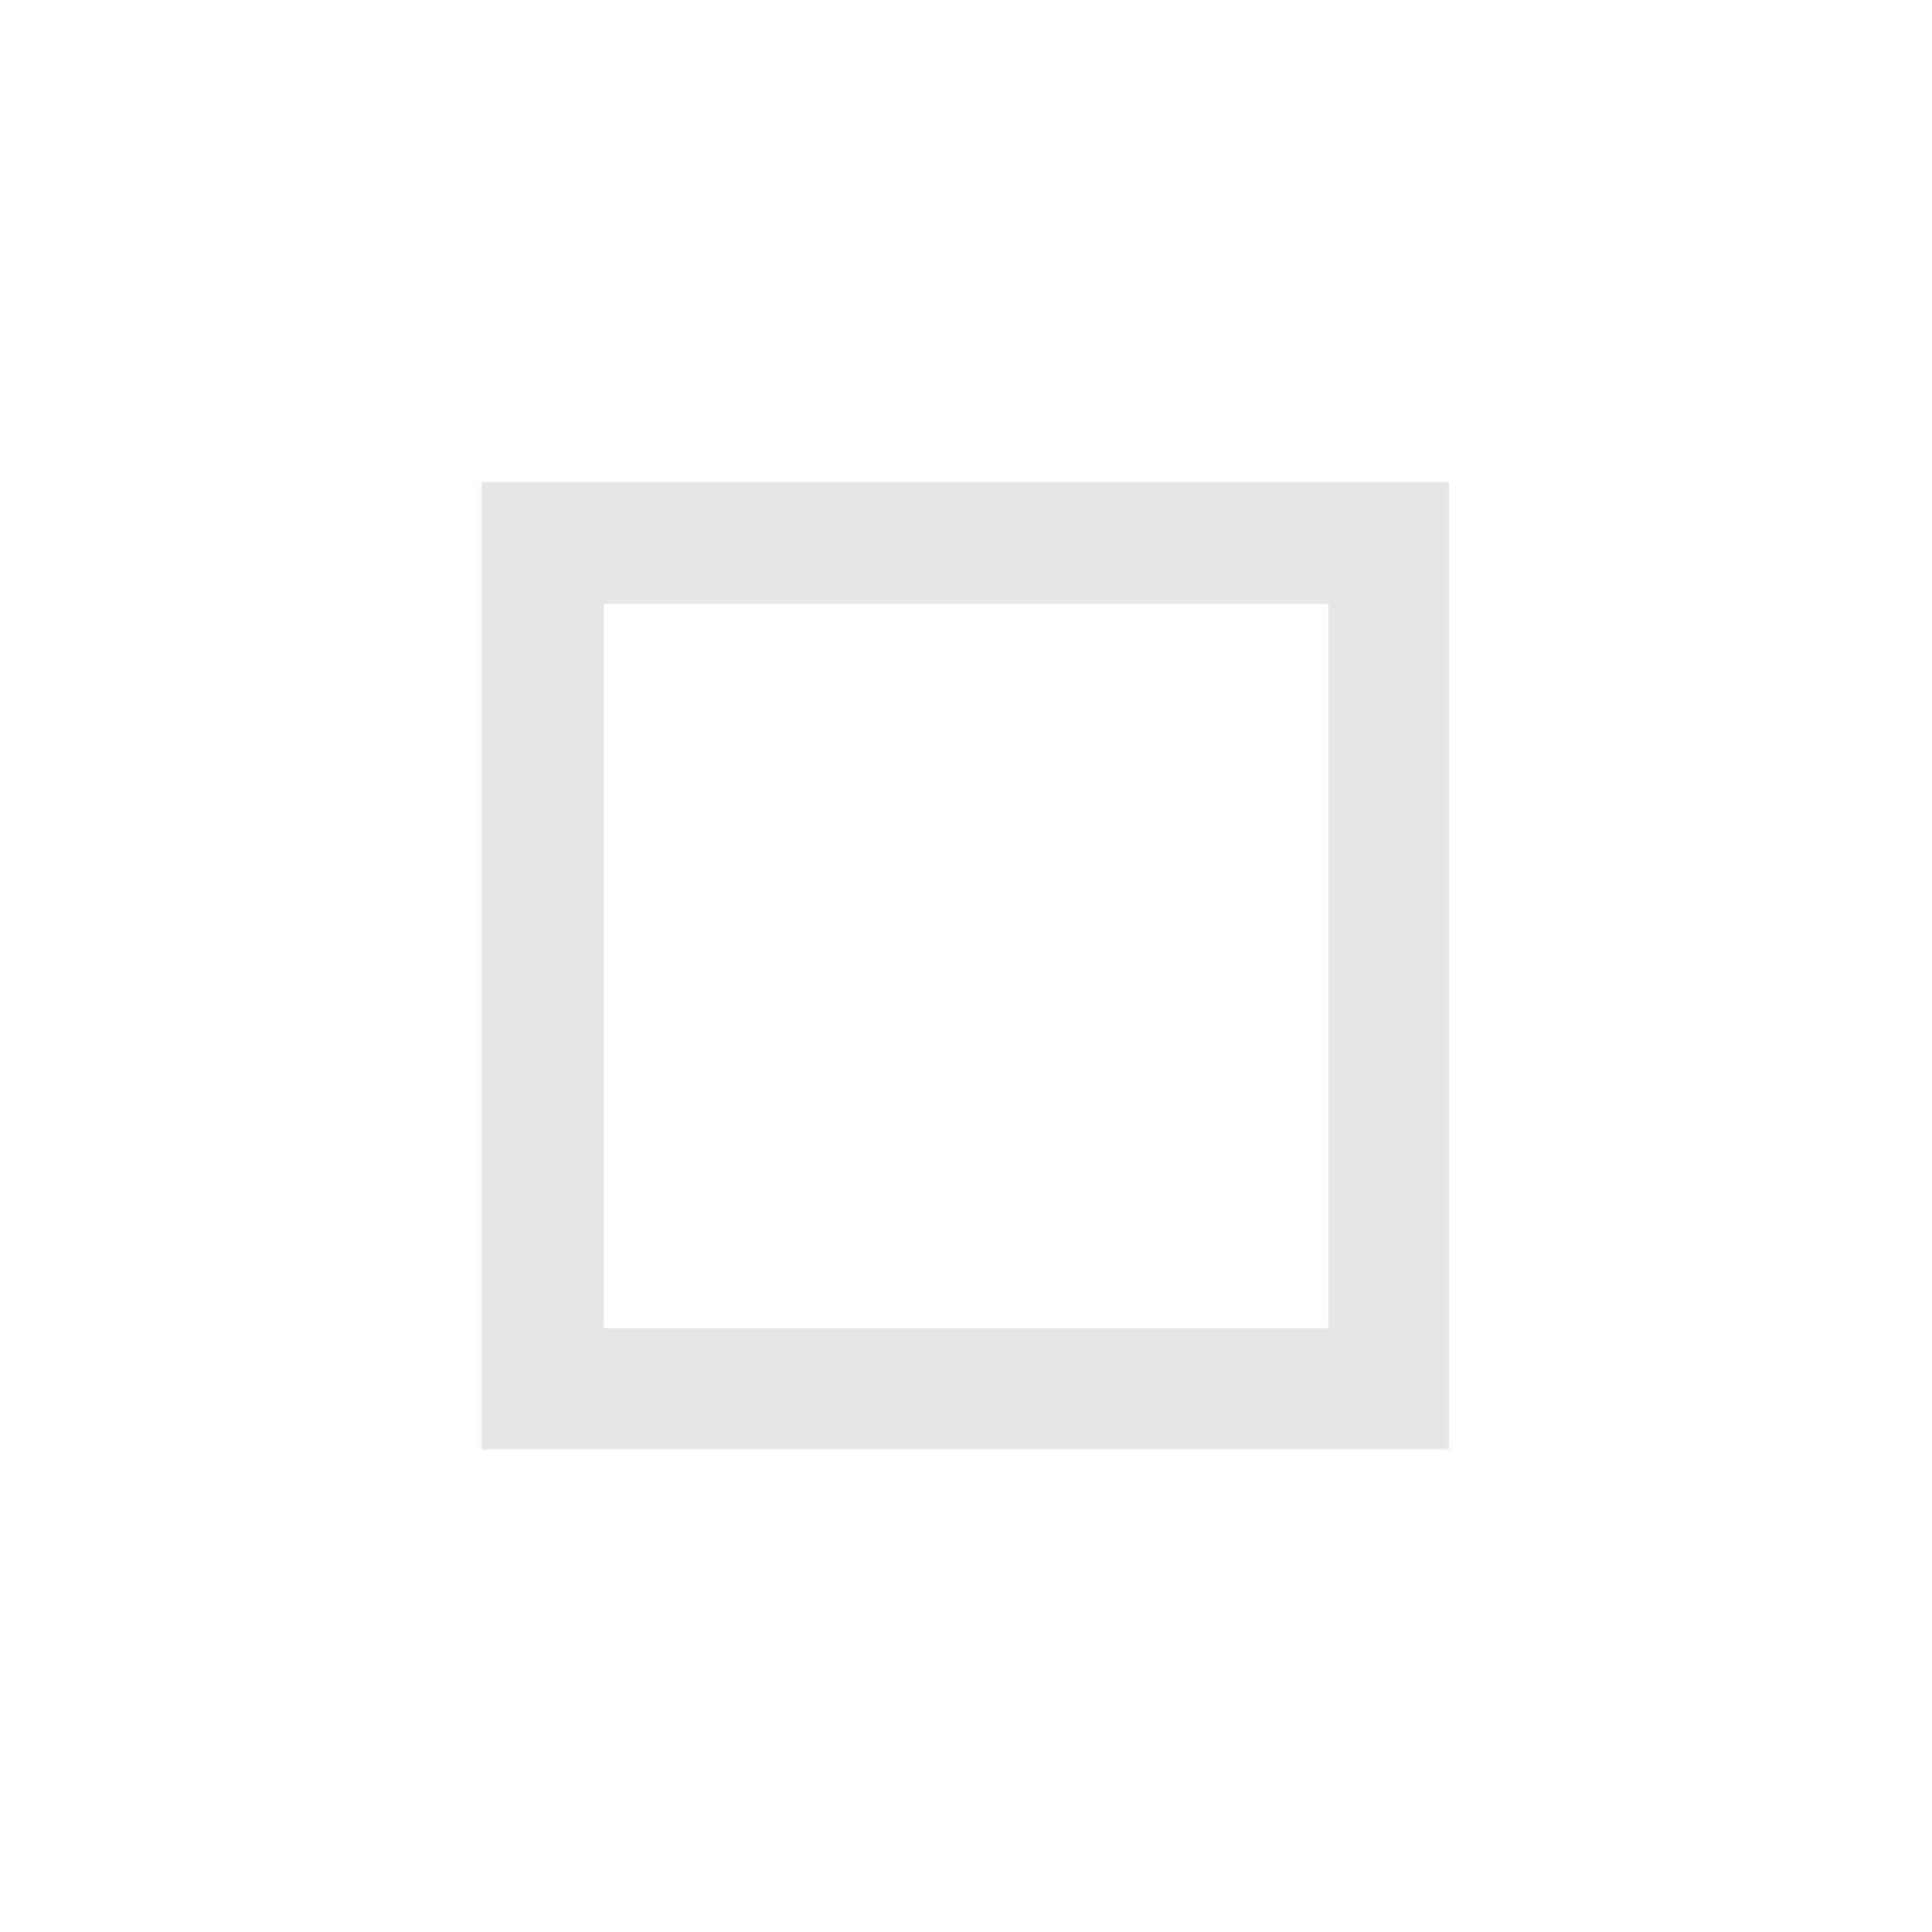
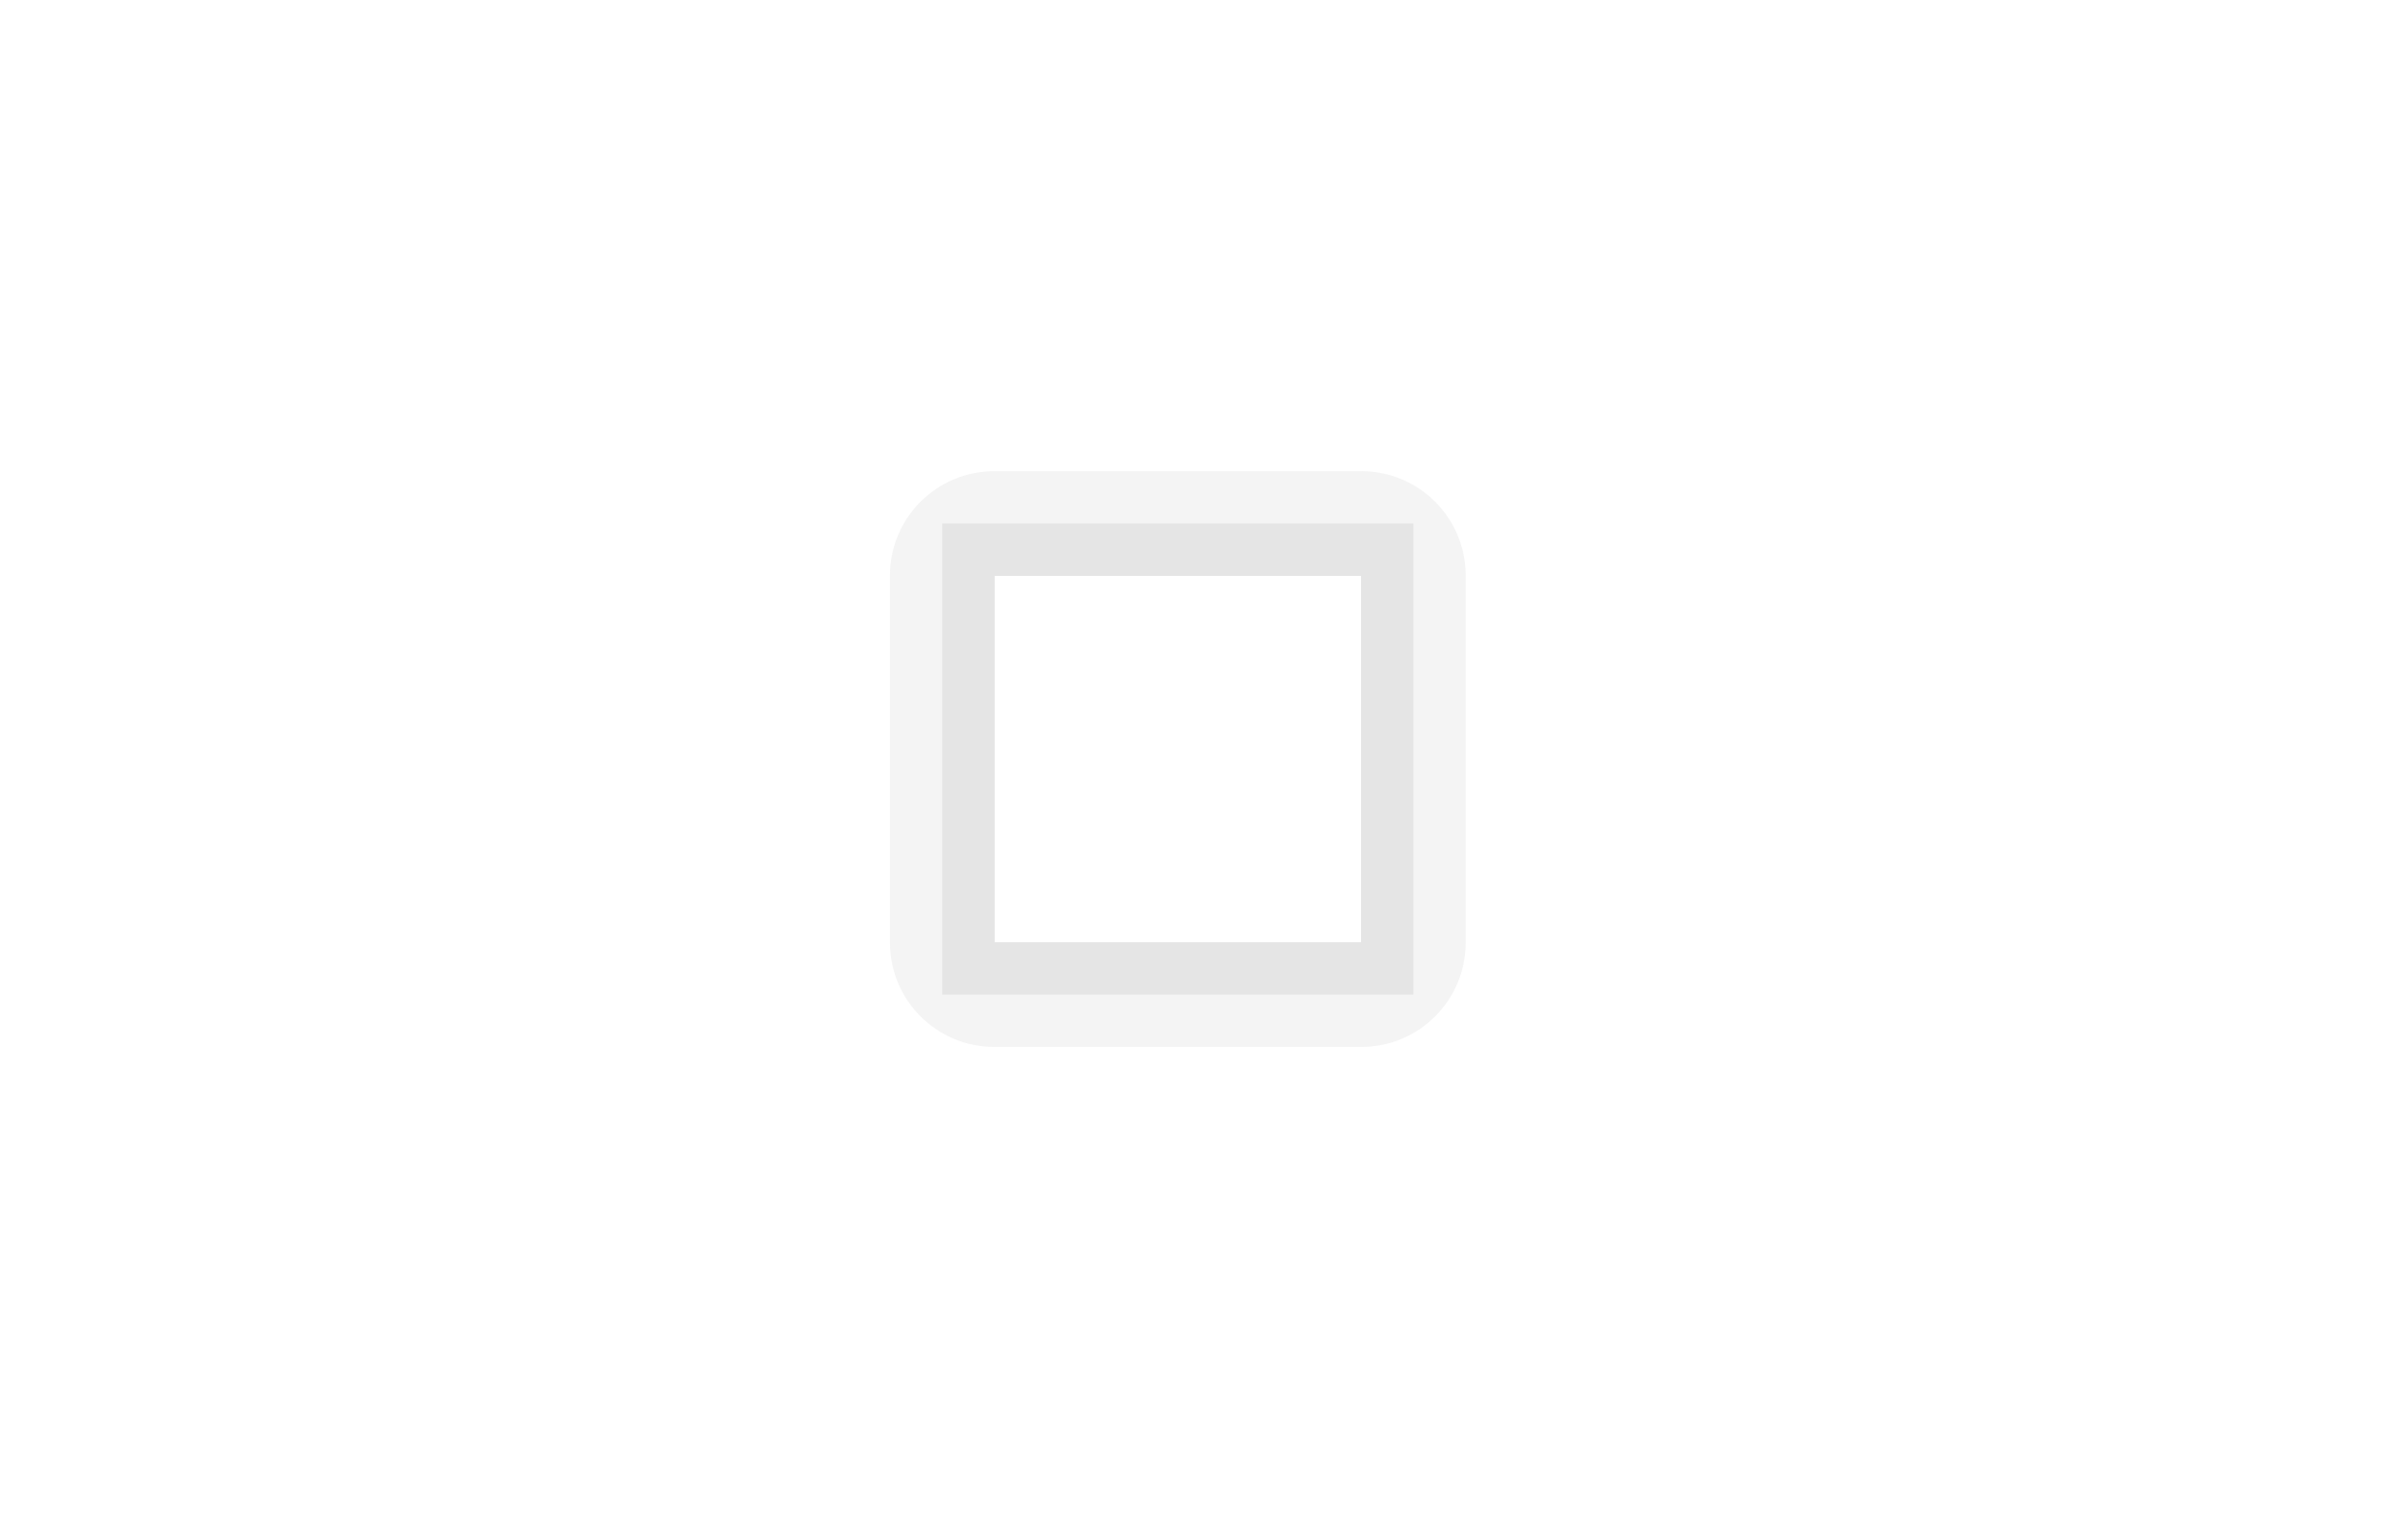
- <svg xmlns="http://www.w3.org/2000/svg" height="16px" viewBox="0 0 16 16" width="16px" version="1.1" id="svg4">
-   <defs id="defs8" />
-   <path d="m 3.988,3.992 v 8.012 H 12 V 3.992 Z M 5,5 h 6 v 6 H 5 Z" fill="#2e3436" id="path2" style="fill:#e6e6e6" />
+ <svg xmlns="http://www.w3.org/2000/svg" viewBox="0 0 46 29" version="1.1" id="svg5" width="46" height="29" xml:space="preserve">
+   <defs id="defs9">
+     <style type="text/css" id="current-color-scheme-36">
+       .ColorScheme-Text {
+         color:#eff0f1;
+       }
+       .ColorScheme-NegativeText {
+         color:#da4453;
+       }
+       </style>
+     <style type="text/css" id="current-color-scheme-367">
+       .ColorScheme-Text {
+         color:#eff0f1;
+       }
+       .ColorScheme-NegativeText {
+         color:#da4453;
+       }
+       </style>
+     <style type="text/css" id="current-color-scheme-5">
+       .ColorScheme-Text {
+         color:#eff0f1;
+       }
+       .ColorScheme-NegativeText {
+         color:#da4453;
+       }
+       </style>
+     <style type="text/css" id="current-color-scheme-36-3">
+       .ColorScheme-Text {
+         color:#eff0f1;
+       }
+       .ColorScheme-NegativeText {
+         color:#da4453;
+       }
+       </style>
+     <style type="text/css" id="current-color-scheme-62">
+       .ColorScheme-Text {
+         color:#eff0f1;
+       }
+       .ColorScheme-NegativeText {
+         color:#da4453;
+       }
+       </style>
+     <style type="text/css" id="current-color-scheme-5-9">
+       .ColorScheme-Text {
+         color:#eff0f1;
+       }
+       .ColorScheme-NegativeText {
+         color:#da4453;
+       }
+       </style>
+     <style type="text/css" id="current-color-scheme-36-3-1">
+       .ColorScheme-Text {
+         color:#eff0f1;
+       }
+       .ColorScheme-NegativeText {
+         color:#da4453;
+       }
+       </style>
+     <style type="text/css" id="current-color-scheme-3675">
+       .ColorScheme-Text {
+         color:#eff0f1;
+       }
+       .ColorScheme-NegativeText {
+         color:#da4453;
+       }
+       </style>
+     <style type="text/css" id="current-color-scheme-53-3">
+       .ColorScheme-Text {
+         color:#eff0f1;
+       }
+       .ColorScheme-NegativeText {
+         color:#da4453;
+       }
+       </style>
+     <style type="text/css" id="current-color-scheme-5-5">
+       .ColorScheme-Text {
+         color:#eff0f1;
+       }
+       .ColorScheme-NegativeText {
+         color:#da4453;
+       }
+       </style>
+     <style type="text/css" id="current-color-scheme-0">
+       .ColorScheme-Text {
+         color:#eff0f1;
+       }
+       .ColorScheme-NegativeText {
+         color:#da4453;
+       }
+       </style>
+     <style type="text/css" id="current-color-scheme-5-6">
+       .ColorScheme-Text {
+         color:#eff0f1;
+       }
+       .ColorScheme-NegativeText {
+         color:#da4453;
+       }
+       </style>
+     <style type="text/css" id="current-color-scheme-36-3-6">
+       .ColorScheme-Text {
+         color:#eff0f1;
+       }
+       .ColorScheme-NegativeText {
+         color:#da4453;
+       }
+       </style>
+     <style type="text/css" id="current-color-scheme-5356-2">
+       .ColorScheme-Text {
+         color:#eff0f1;
+       }
+       .ColorScheme-NegativeText {
+         color:#da4453;
+       }
+       </style>
+     <style type="text/css" id="current-color-scheme-5-2">
+       .ColorScheme-Text {
+         color:#eff0f1;
+       }
+       .ColorScheme-NegativeText {
+         color:#da4453;
+       }
+       </style>
+     <style type="text/css" id="current-color-scheme-36-3-91">
+       .ColorScheme-Text {
+         color:#eff0f1;
+       }
+       .ColorScheme-NegativeText {
+         color:#da4453;
+       }
+       </style>
+     <style type="text/css" id="current-color-scheme-35">
+       .ColorScheme-Text {
+         color:#eff0f1;
+       }
+       .ColorScheme-NegativeText {
+         color:#da4453;
+       }
+       </style>
+     <style type="text/css" id="current-color-scheme-5-6-2">
+       .ColorScheme-Text {
+         color:#eff0f1;
+       }
+       .ColorScheme-NegativeText {
+         color:#da4453;
+       }
+       </style>
+     <style type="text/css" id="current-color-scheme-36-3-2">
+       .ColorScheme-Text {
+         color:#eff0f1;
+       }
+       .ColorScheme-NegativeText {
+         color:#da4453;
+       }
+       </style>
+     <style type="text/css" id="current-color-scheme-535-9">
+       .ColorScheme-Text {
+         color:#eff0f1;
+       }
+       .ColorScheme-NegativeText {
+         color:#da4453;
+       }
+       </style>
+     <style type="text/css" id="current-color-scheme-53-7">
+       .ColorScheme-Text {
+         color:#eff0f1;
+       }
+       .ColorScheme-NegativeText {
+         color:#da4453;
+       }
+       </style>
+     <style type="text/css" id="current-color-scheme-5-62">
+       .ColorScheme-Text {
+         color:#eff0f1;
+       }
+       .ColorScheme-NegativeText {
+         color:#da4453;
+       }
+       </style>
+     <style type="text/css" id="current-color-scheme-36-3-9">
+       .ColorScheme-Text {
+         color:#eff0f1;
+       }
+       .ColorScheme-NegativeText {
+         color:#da4453;
+       }
+       </style>
+   </defs>
+   <style type="text/css" id="current-color-scheme">
+         .ColorScheme-Text {
+             color:#eff0f1;
+         }
+     </style>
+   <style type="text/css" id="current-color-scheme-5356">
+         .ColorScheme-Text {
+             color:#eff0f1;
+         }
+     </style>
+   <style type="text/css" id="current-color-scheme-535">
+         .ColorScheme-Text {
+             color:#eff0f1;
+         }
+     </style>
+   <style type="text/css" id="current-color-scheme-53">
+         .ColorScheme-Text {
+             color:#eff0f1;
+         }
+     </style>
+   <style type="text/css" id="current-color-scheme-3">
+         .ColorScheme-Text {
+             color:#eff0f1;
+         }
+     </style>
+   <style type="text/css" id="current-color-scheme-3-5">
+         .ColorScheme-Text {
+             color:#eff0f1;
+         }
+     </style>
+   <style type="text/css" id="current-color-scheme-3-3">
+         .ColorScheme-Text {
+             color:#eff0f1;
+         }
+     </style>
+   <style type="text/css" id="current-color-scheme-36-35">
+         .ColorScheme-Text {
+             color:#eff0f1;
+         }
+     </style>
+   <style type="text/css" id="current-color-scheme-6">
+         .ColorScheme-Text {
+             color:#eff0f1;
+         }
+     </style>
+   <style type="text/css" id="current-color-scheme-3-7">
+         .ColorScheme-Text {
+             color:#eff0f1;
+         }
+     </style>
+   <style type="text/css" id="current-color-scheme-3-2">
+         .ColorScheme-Text {
+             color:#eff0f1;
+         }
+     </style>
+   <style type="text/css" id="current-color-scheme-3-3-7">
+         .ColorScheme-Text {
+             color:#eff0f1;
+         }
+     </style>
+   <style type="text/css" id="current-color-scheme-36-0">
+         .ColorScheme-Text {
+             color:#eff0f1;
+         }
+     </style>
+   <style type="text/css" id="current-color-scheme-6-9">
+         .ColorScheme-Text {
+             color:#eff0f1;
+         }
+     </style>
+   <style type="text/css" id="current-color-scheme-3-7-3">
+         .ColorScheme-Text {
+             color:#eff0f1;
+         }
+     </style>
+   <style type="text/css" id="current-color-scheme-3-12">
+         .ColorScheme-Text {
+             color:#eff0f1;
+         }
+     </style>
+   <style type="text/css" id="current-color-scheme-3-5-7">
+         .ColorScheme-Text {
+             color:#eff0f1;
+         }
+     </style>
+   <style type="text/css" id="current-color-scheme-3-3-09">
+         .ColorScheme-Text {
+             color:#eff0f1;
+         }
+     </style>
+   <style type="text/css" id="current-color-scheme-36-360">
+         .ColorScheme-Text {
+             color:#eff0f1;
+         }
+     </style>
+   <style type="text/css" id="current-color-scheme-3-2-6">
+         .ColorScheme-Text {
+             color:#eff0f1;
+         }
+     </style>
+   <style type="text/css" id="current-color-scheme-3-3-6">
+         .ColorScheme-Text {
+             color:#eff0f1;
+         }
+     </style>
+   <style type="text/css" id="current-color-scheme-36-1">
+         .ColorScheme-Text {
+             color:#eff0f1;
+         }
+     </style>
+   <style type="text/css" id="current-color-scheme-6-2">
+         .ColorScheme-Text {
+             color:#eff0f1;
+         }
+     </style>
+   <style type="text/css" id="current-color-scheme-3-7-61">
+         .ColorScheme-Text {
+             color:#eff0f1;
+         }
+     </style>
+   <style type="text/css" id="current-color-scheme-3-0">
+         .ColorScheme-Text {
+             color:#eff0f1;
+         }
+     </style>
+   <style type="text/css" id="current-color-scheme-3-3-9">
+         .ColorScheme-Text {
+             color:#eff0f1;
+         }
+     </style>
+   <style type="text/css" id="current-color-scheme-36-36">
+         .ColorScheme-Text {
+             color:#eff0f1;
+         }
+     </style>
+   <style type="text/css" id="current-color-scheme-6-0">
+         .ColorScheme-Text {
+             color:#eff0f1;
+         }
+     </style>
+   <style type="text/css" id="current-color-scheme-3-7-6">
+         .ColorScheme-Text {
+             color:#eff0f1;
+         }
+     </style>
+   <style type="text/css" id="current-color-scheme-3-9">
+         .ColorScheme-Text {
+             color:#eff0f1;
+         }
+     </style>
+   <style type="text/css" id="current-color-scheme-3-3-1">
+         .ColorScheme-Text {
+             color:#eff0f1;
+         }
+     </style>
+   <style type="text/css" id="current-color-scheme-36-2">
+         .ColorScheme-Text {
+             color:#eff0f1;
+         }
+     </style>
+   <style type="text/css" id="current-color-scheme-6-7">
+         .ColorScheme-Text {
+             color:#eff0f1;
+         }
+     </style>
+   <style type="text/css" id="current-color-scheme-3-7-0">
+         .ColorScheme-Text {
+             color:#eff0f1;
+         }
+     </style>
+   <style type="text/css" id="current-color-scheme-3-1">
+         .ColorScheme-Text {
+             color:#eff0f1;
+         }
+     </style>
+   <style type="text/css" id="current-color-scheme-36-27">
+         .ColorScheme-Text {
+             color:#eff0f1;
+         }
+     </style>
+   <style type="text/css" id="current-color-scheme-3-5-2">
+         .ColorScheme-Text {
+             color:#eff0f1;
+         }
+     </style>
+   <style type="text/css" id="current-color-scheme-3-3-0">
+         .ColorScheme-Text {
+             color:#eff0f1;
+         }
+     </style>
+   <style type="text/css" id="current-color-scheme-36-6">
+         .ColorScheme-Text {
+             color:#eff0f1;
+         }
+     </style>
+   <style type="text/css" id="current-color-scheme-6-9-8">
+         .ColorScheme-Text {
+             color:#eff0f1;
+         }
+     </style>
+   <style type="text/css" id="current-color-scheme-3-7-3-7">
+         .ColorScheme-Text {
+             color:#eff0f1;
+         }
+     </style>
+   <g id="g7" transform="translate(-16)" />
+   <g id="g9" transform="translate(-13,-1)">
+     <path id="path3" style="fill:#e5e5e5;fill-opacity:0.4;stroke-width:0.794;stroke-linecap:round;stroke-linejoin:round;paint-order:stroke fill markers" d="m 32,10 c -1.108,0 -2,0.892 -2,2 v 7 c 0,1.108 0.892,2 2,2 h 7 c 1.108,0 2,-0.892 2,-2 v -7 c 0,-1.108 -0.892,-2 -2,-2 z m 0,2 h 7 v 7 h -7 z" />
+     <path id="rect2" style="fill:#e5e5e5;fill-opacity:1;stroke-width:0.794;stroke-linecap:round;stroke-linejoin:round;paint-order:stroke fill markers" d="m 31,11 v 9 h 9 v -9 z m 1,1 h 7 v 7 h -7 z" />
+   </g>
</svg>
